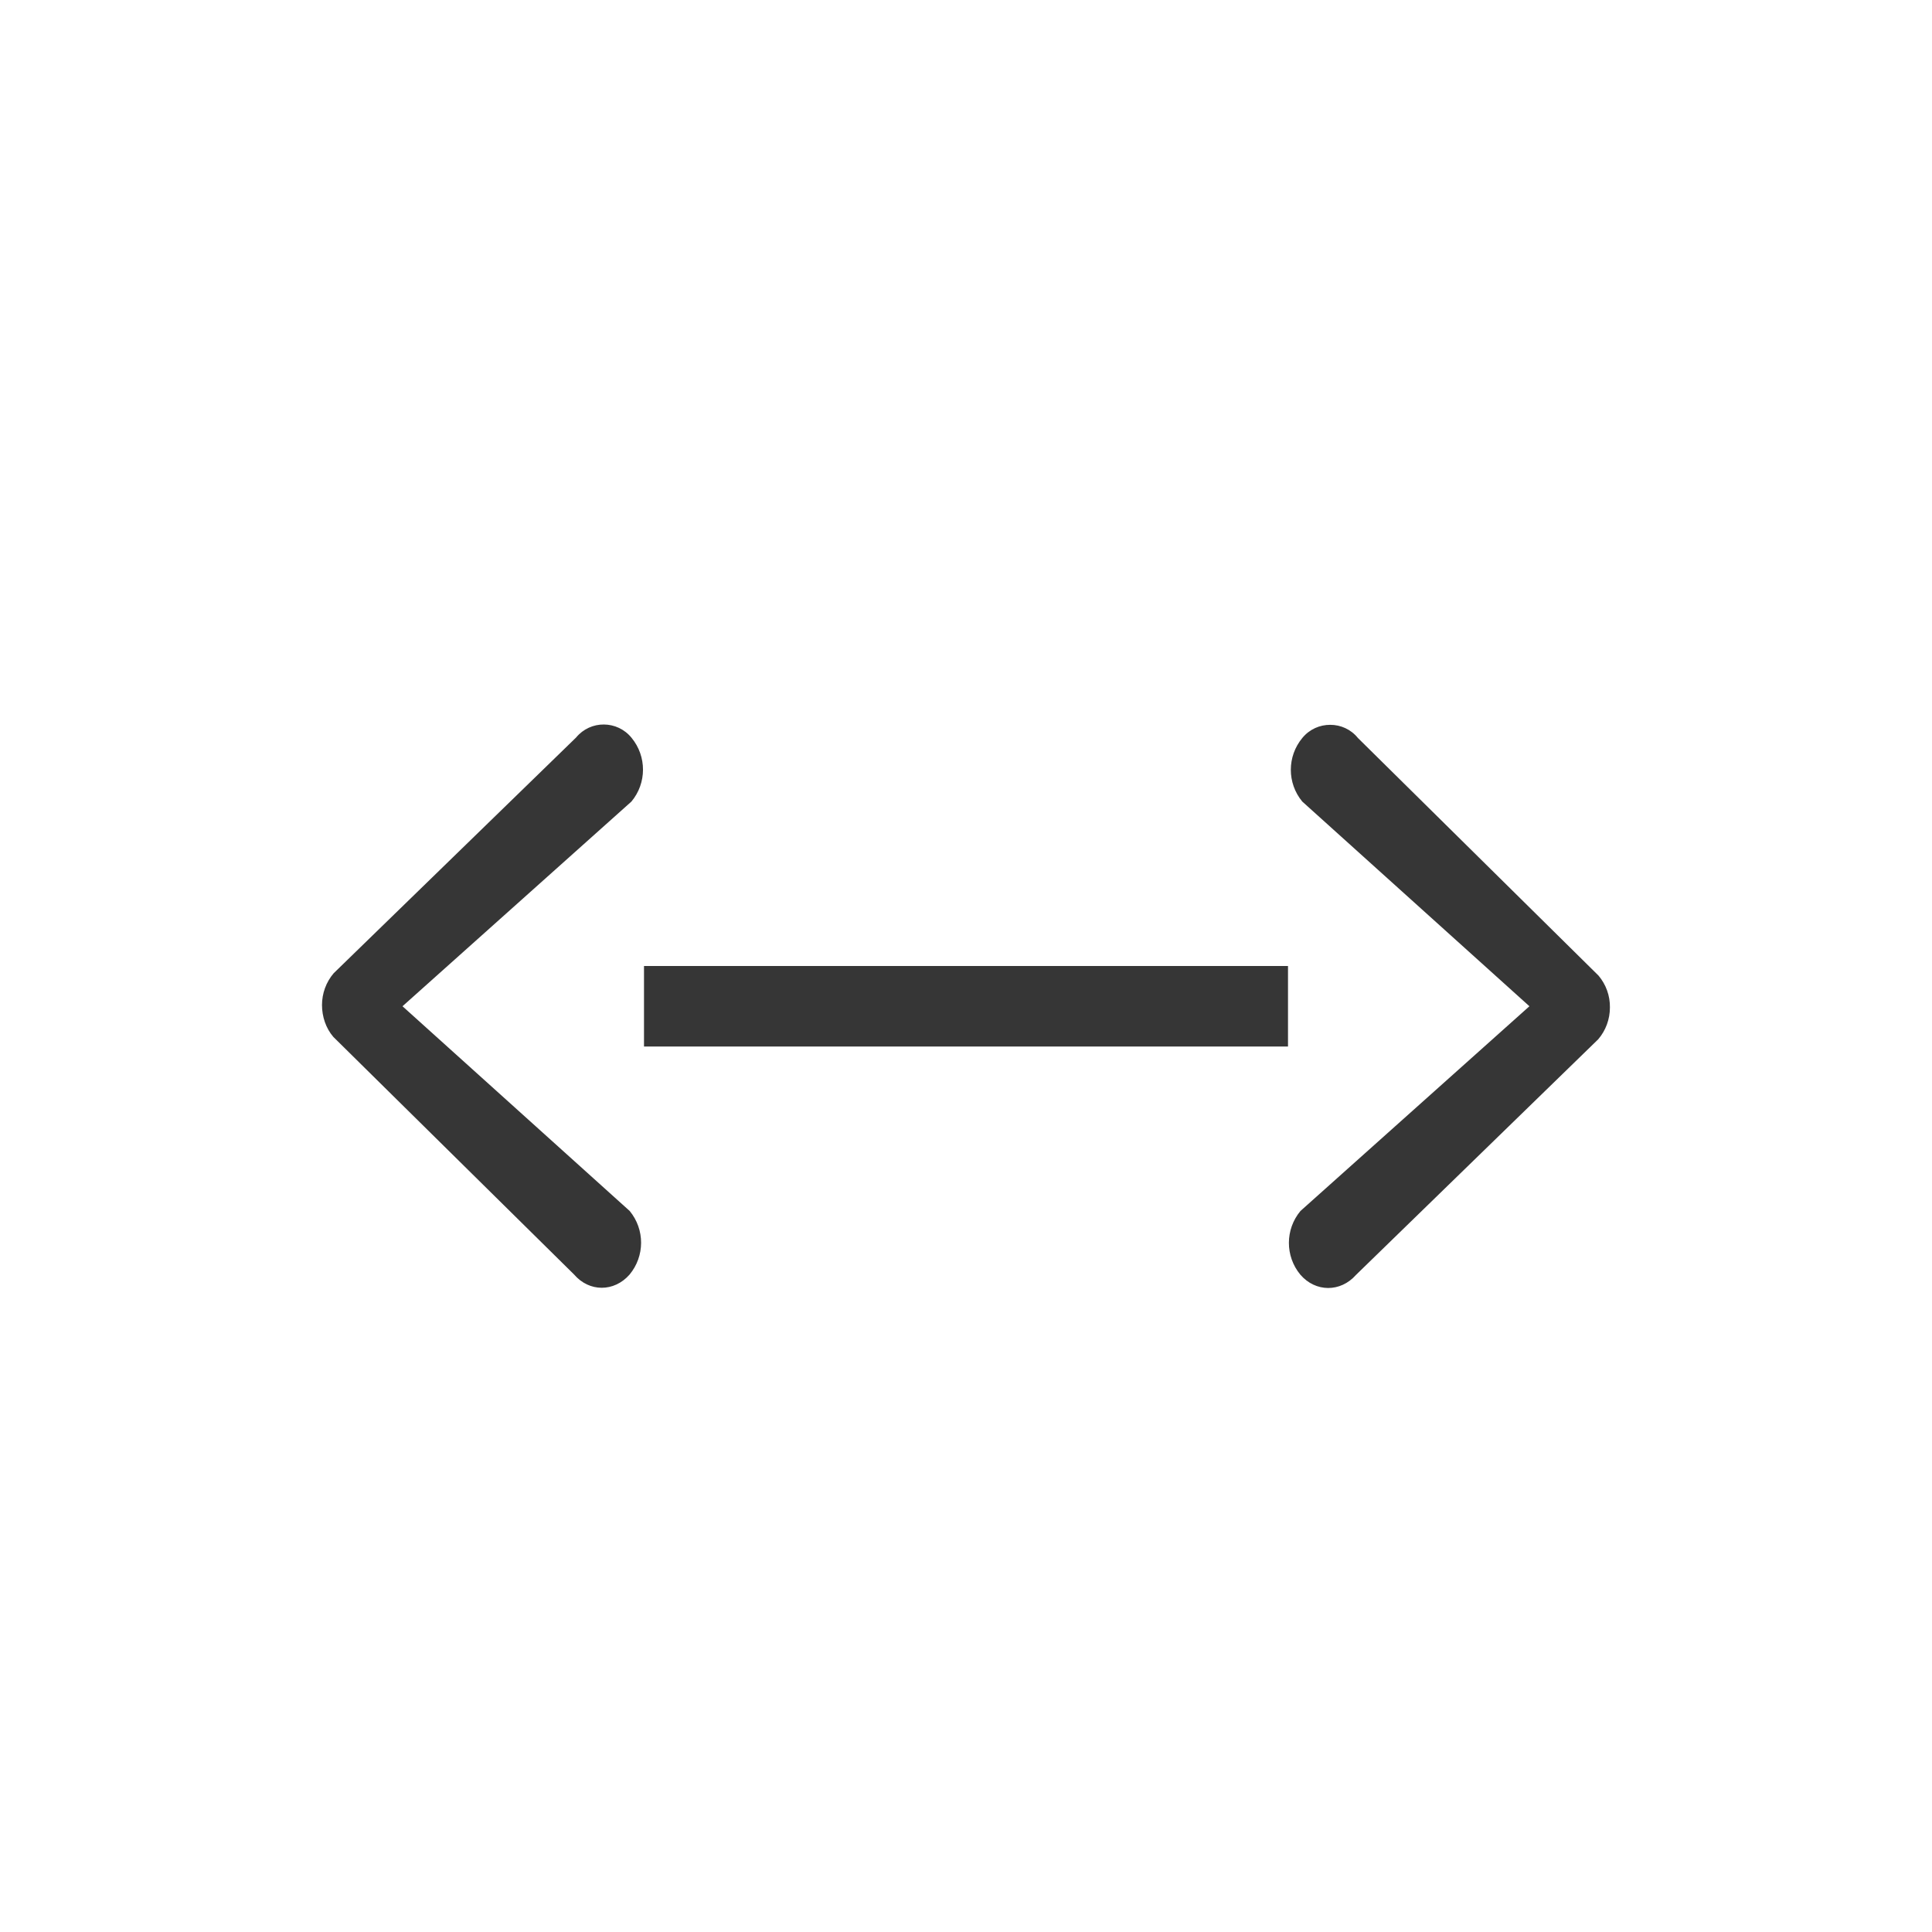
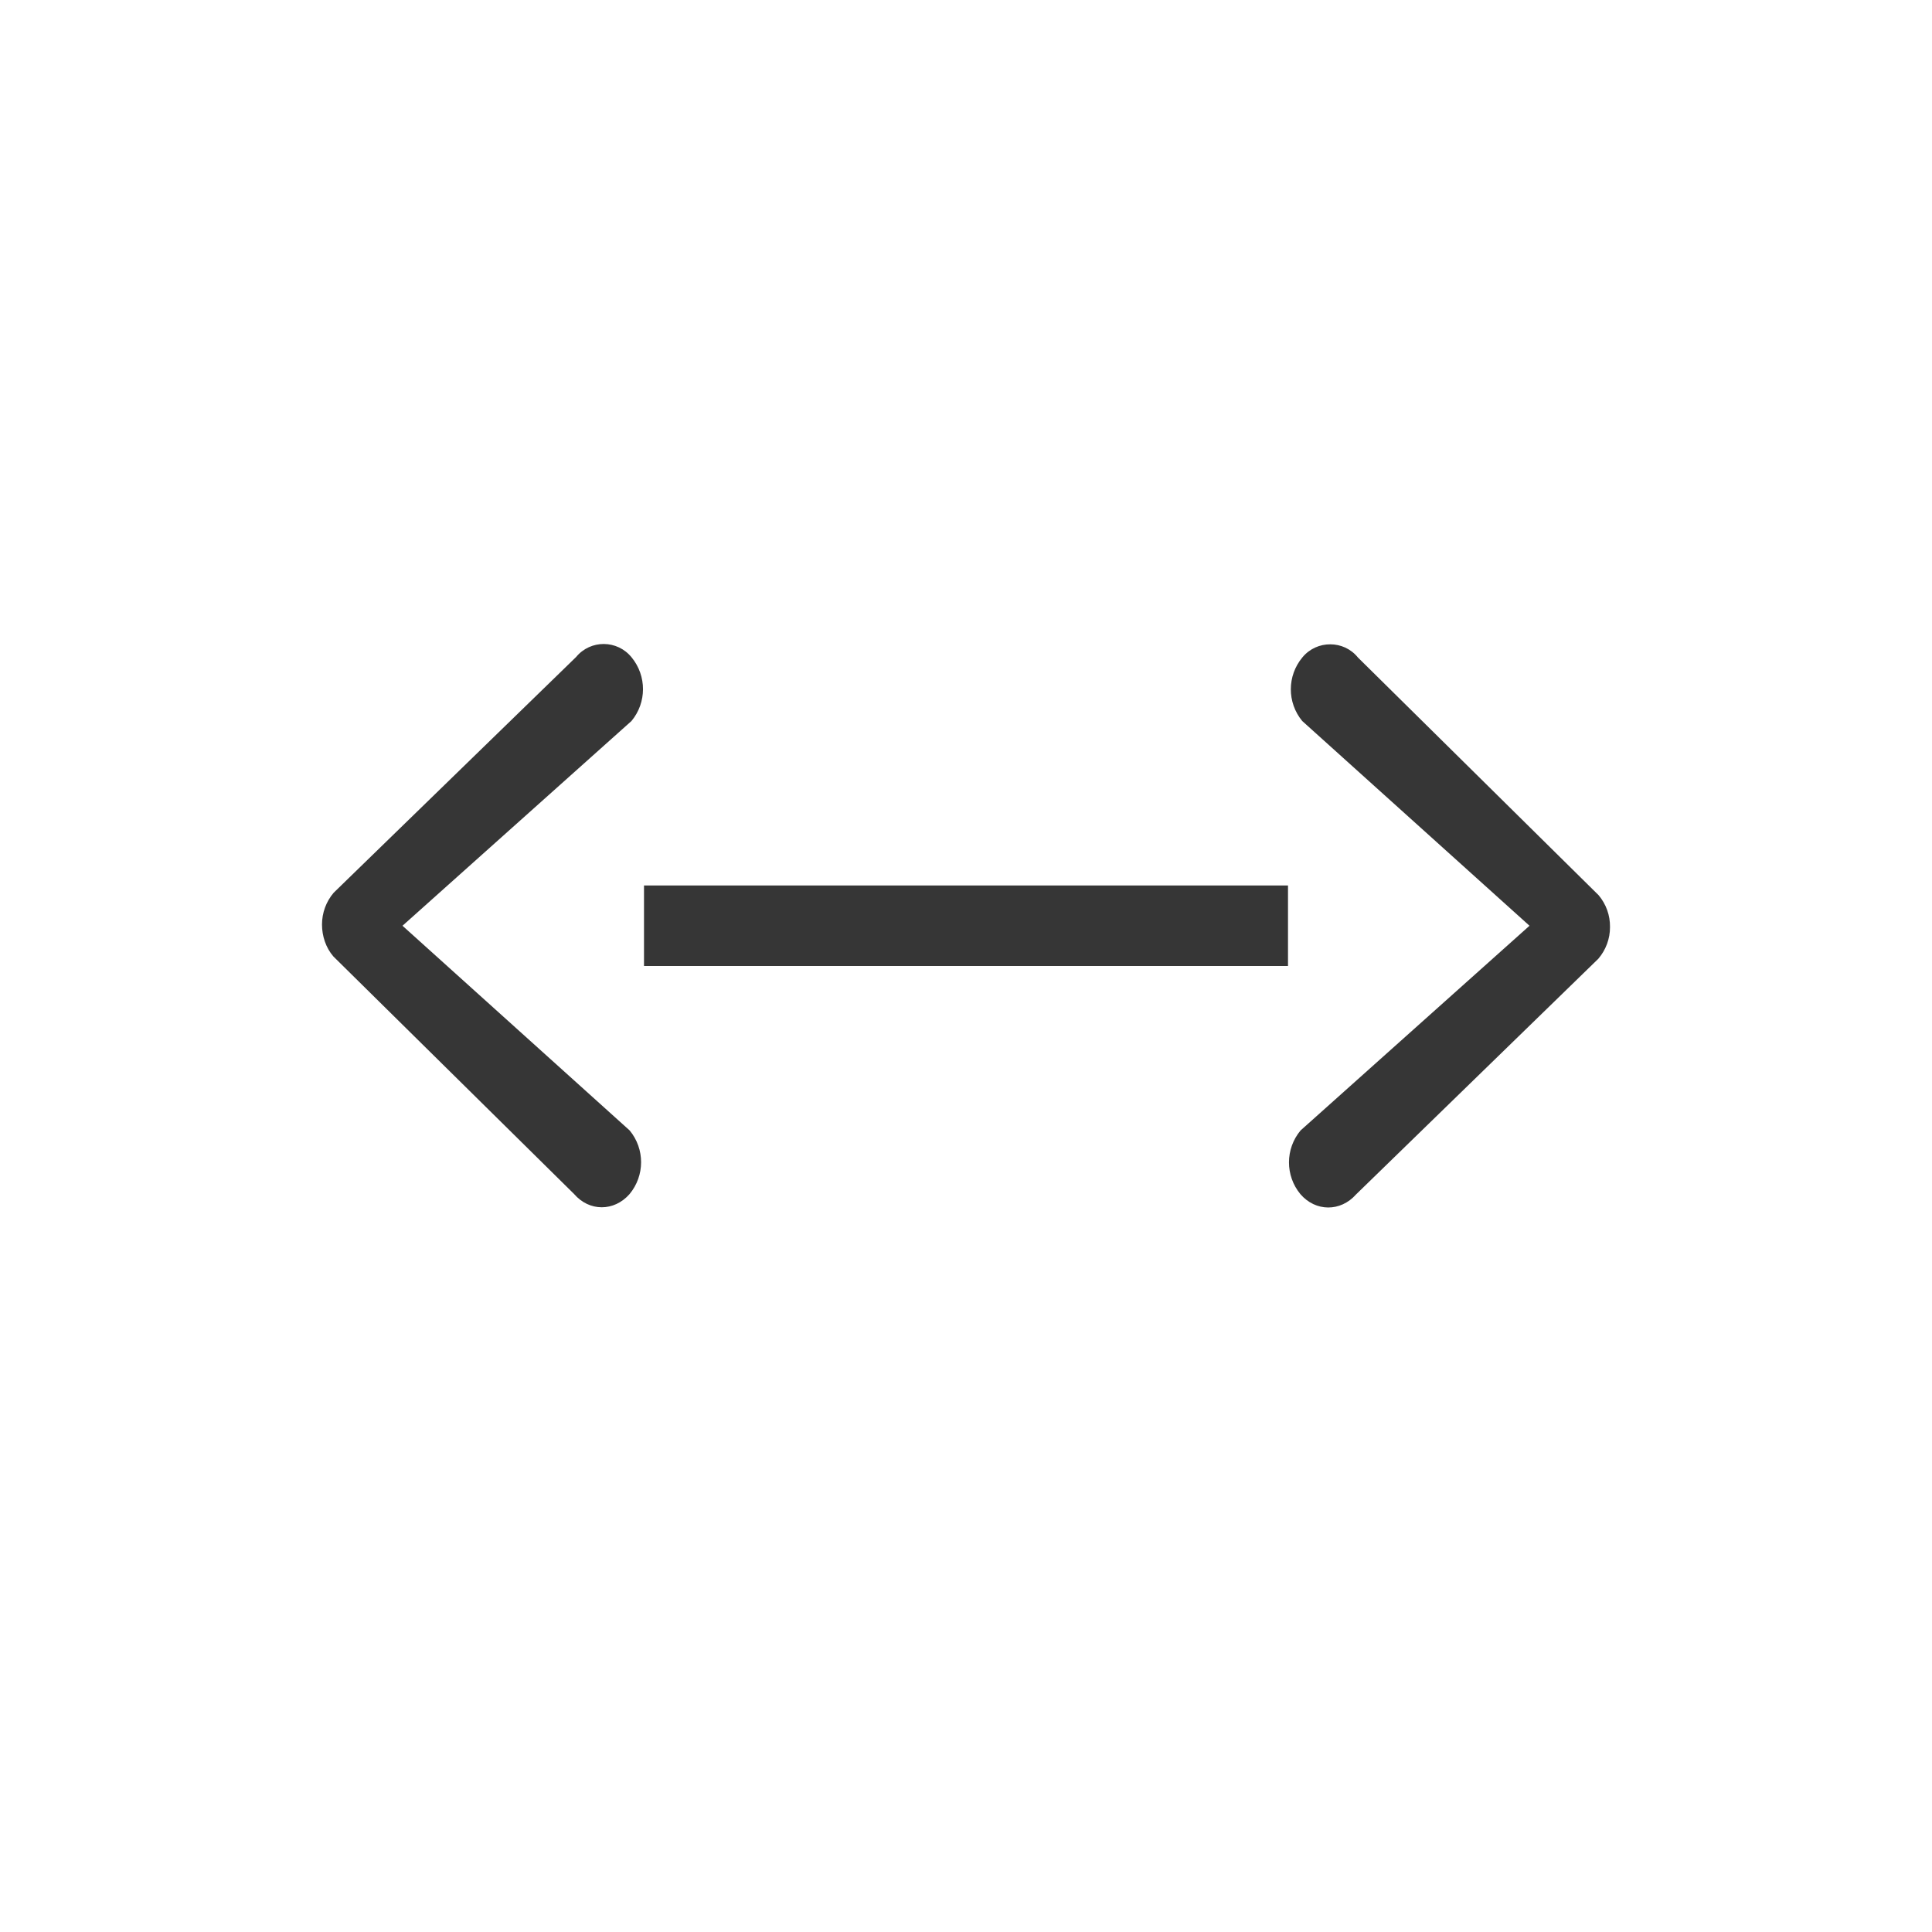
<svg xmlns="http://www.w3.org/2000/svg" width="24" height="24" version="1.1" id="svg16331">
-   <defs id="defs16335" />
-   <path d="M 7.502,9 C 7.374,8.999 7.246,9.053 7.156,9.162 L 4.145,12.09 c -0.094,0.11 -0.145,0.25 -0.145,0.395 0,0.142 0.047,0.287 0.141,0.396 l 2.99,2.951 c 0.189,0.22 0.497,0.22 0.689,0.002 0.191,-0.229 0.192,-0.561 0.002,-0.791 L 5,12.5 7.844,9.957 C 8.035,9.728 8.035,9.396 7.846,9.166 7.757,9.056 7.63,9.001 7.502,9 Z m 9.023,0.004 c -0.128,-5.56e-4 -0.256,0.053 -0.346,0.162 -0.191,0.229 -0.192,0.561 -0.002,0.791 l 2.822,2.543 -2.844,2.543 c -0.191,0.229 -0.192,0.561 -0.002,0.791 0.189,0.22 0.499,0.221 0.691,0.004 l 3.01,-2.928 c 0.094,-0.11 0.145,-0.25 0.145,-0.395 0.002,-0.145 -0.048,-0.284 -0.141,-0.395 L 16.869,9.168 C 16.78,9.058 16.653,9.004 16.525,9.004 Z M 8,12 v 1 H 16 v -1 z" style="opacity:1;fill:#363636;fill-opacity:1;stroke-width:2;stroke-linecap:round;stroke-linejoin:round" id="path344" />
+   <defs id="defs16335">
+     <style id="current-color-scheme" type="text/css">
+          .ColorScheme-Text { color:#363636; }
+      </style>
+   </defs>
+   <path d="M 7.502,8 C 7.374,7.999 7.246,8.053 7.156,8.162 L 4.145,11.09 c -0.094,0.11 -0.145,0.25 -0.145,0.395 0,0.142 0.047,0.287 0.141,0.396 l 2.99,2.951 c 0.189,0.22 0.497,0.22 0.689,0.002 0.191,-0.229 0.192,-0.561 0.002,-0.791 L 5,11.5 7.844,8.957 C 8.035,8.728 8.035,8.396 7.846,8.166 7.757,8.056 7.63,8.001 7.502,8 Z m 9.023,0.004 c -0.128,-5.56e-4 -0.256,0.053 -0.346,0.162 -0.191,0.229 -0.192,0.561 -0.002,0.791 L 19,11.5 16.156,14.043 c -0.191,0.229 -0.192,0.561 -0.002,0.791 0.189,0.22 0.499,0.221 0.691,0.004 l 3.01,-2.928 C 19.949,11.8 20.001,11.66 20,11.516 20.002,11.371 19.952,11.232 19.859,11.121 L 16.869,8.168 C 16.78,8.058 16.653,8.004 16.525,8.004 Z M 8,11 v 1 H 16 v -1 z" style="fill:currentColor;fill-opacity:1;stroke-width:2;stroke-linecap:round;stroke-linejoin:round" class="ColorScheme-Text" id="path344" />
</svg>
